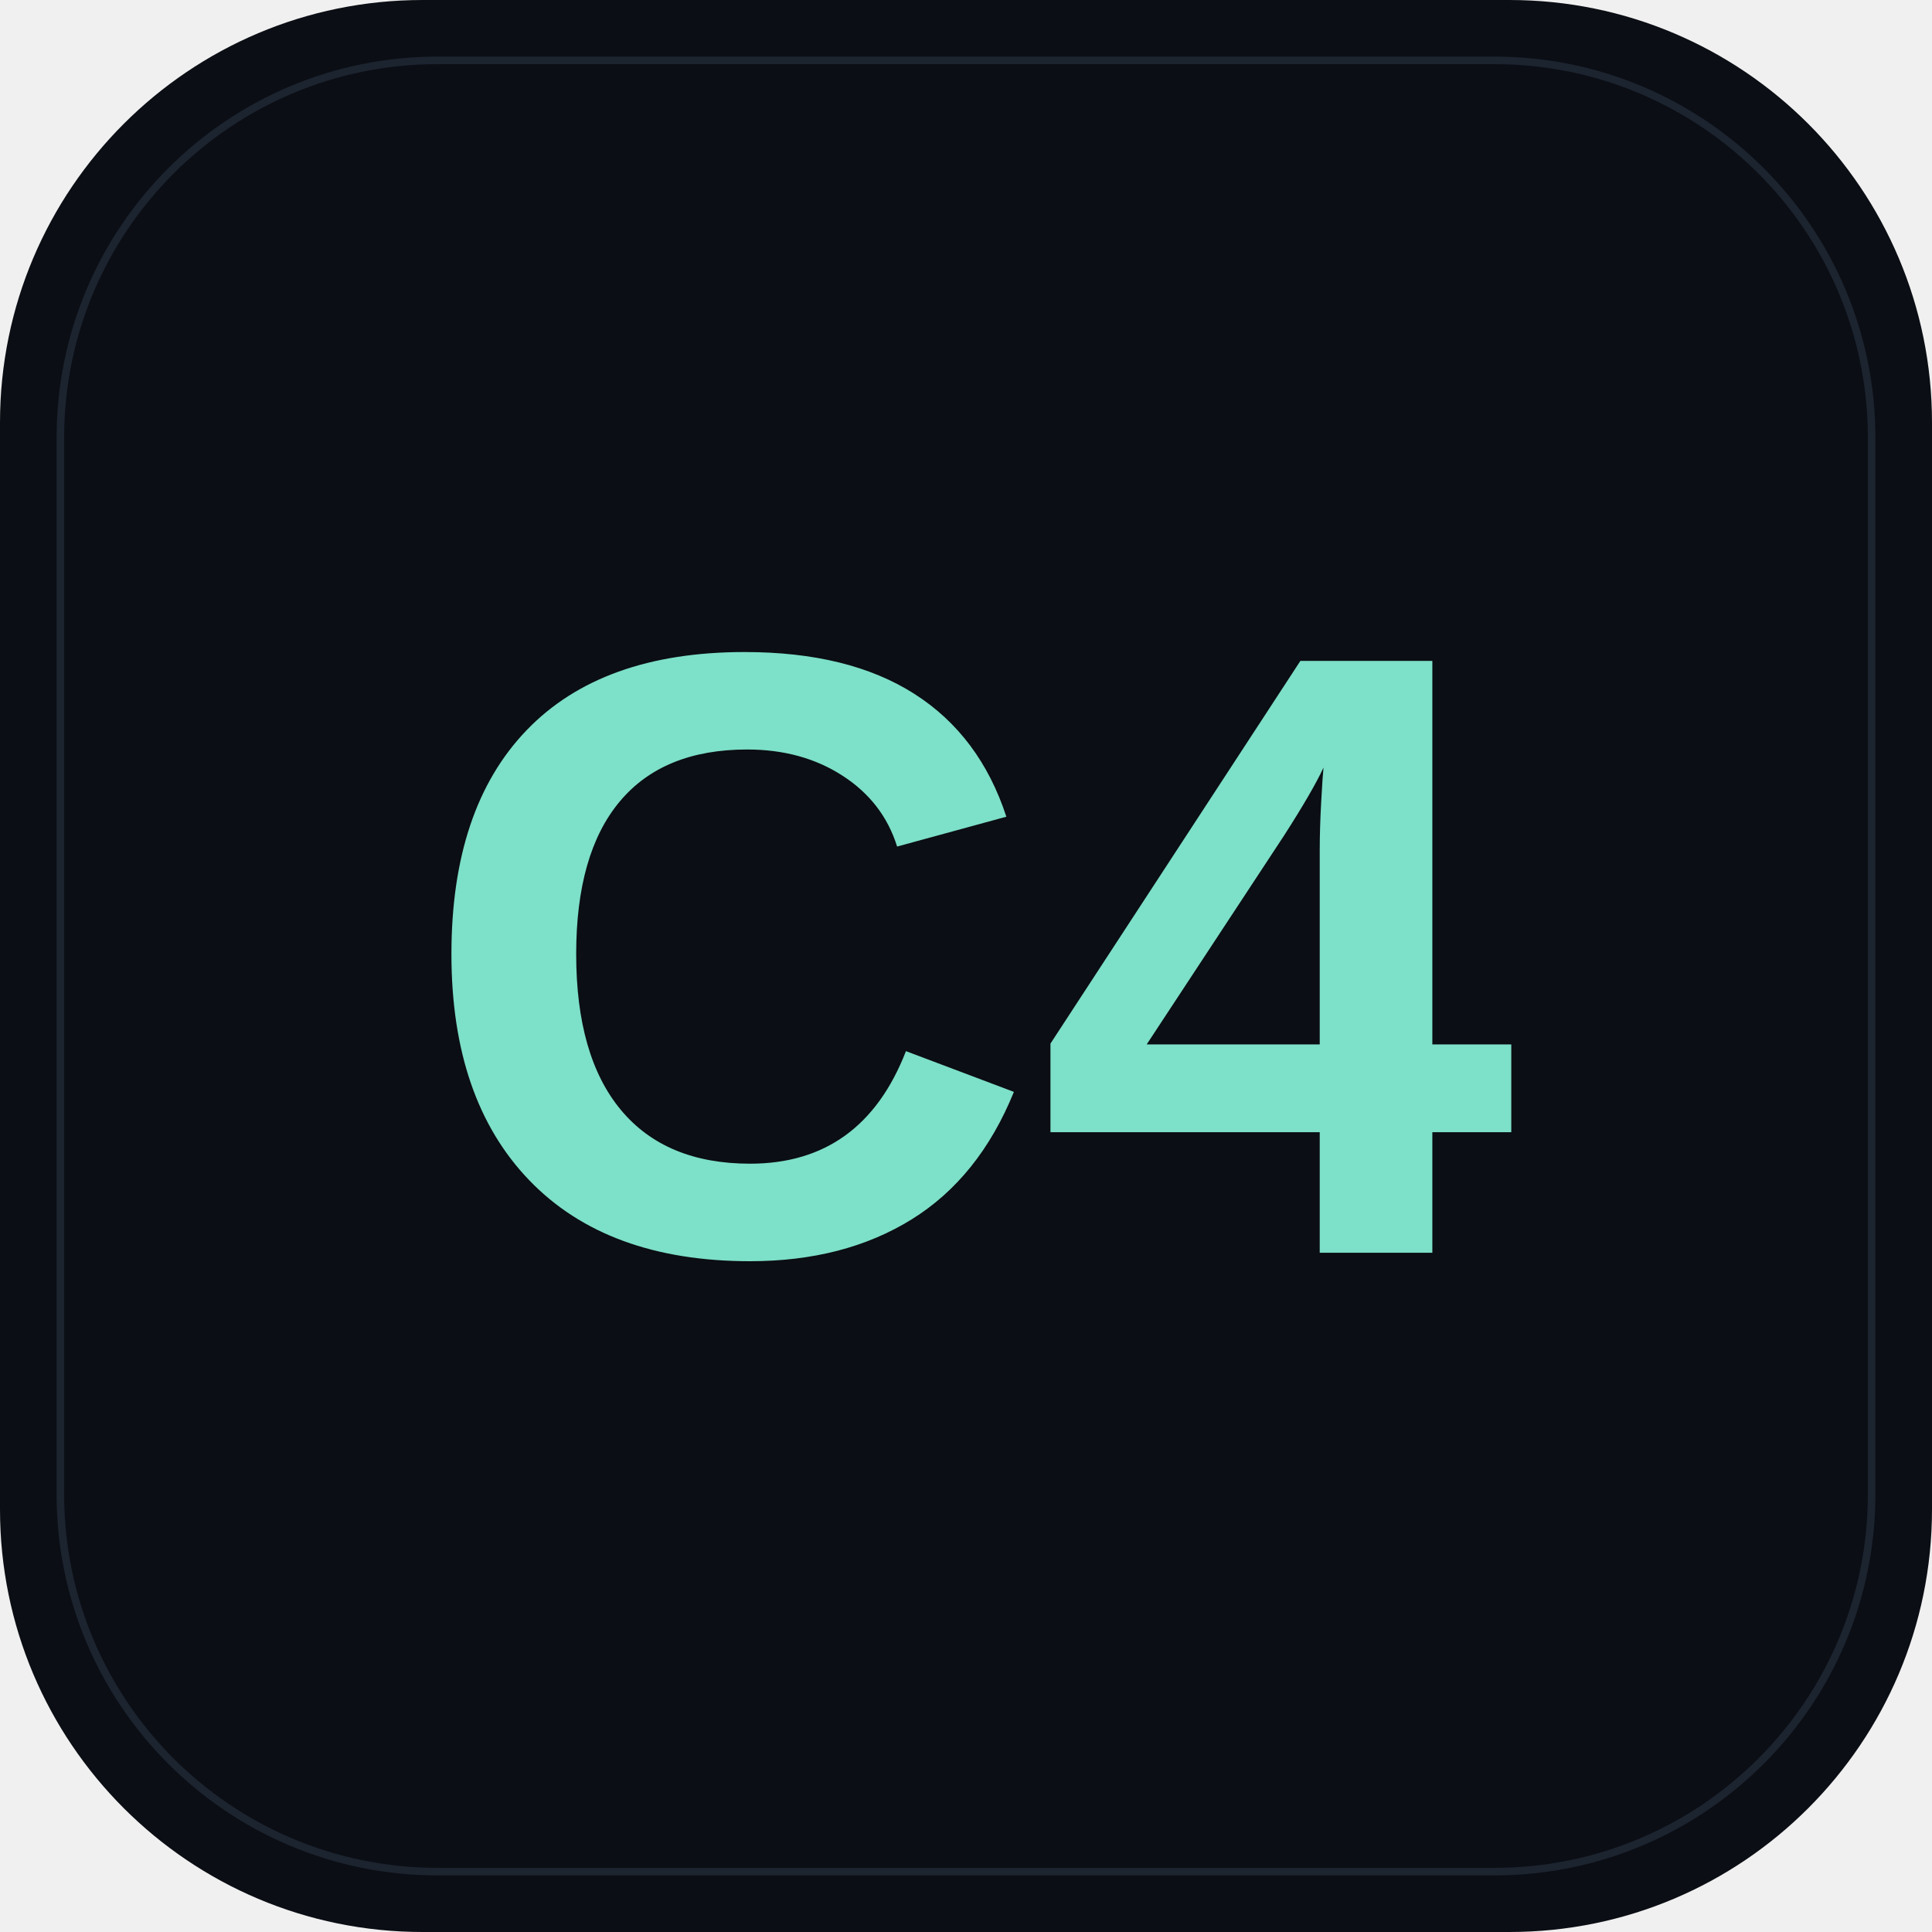
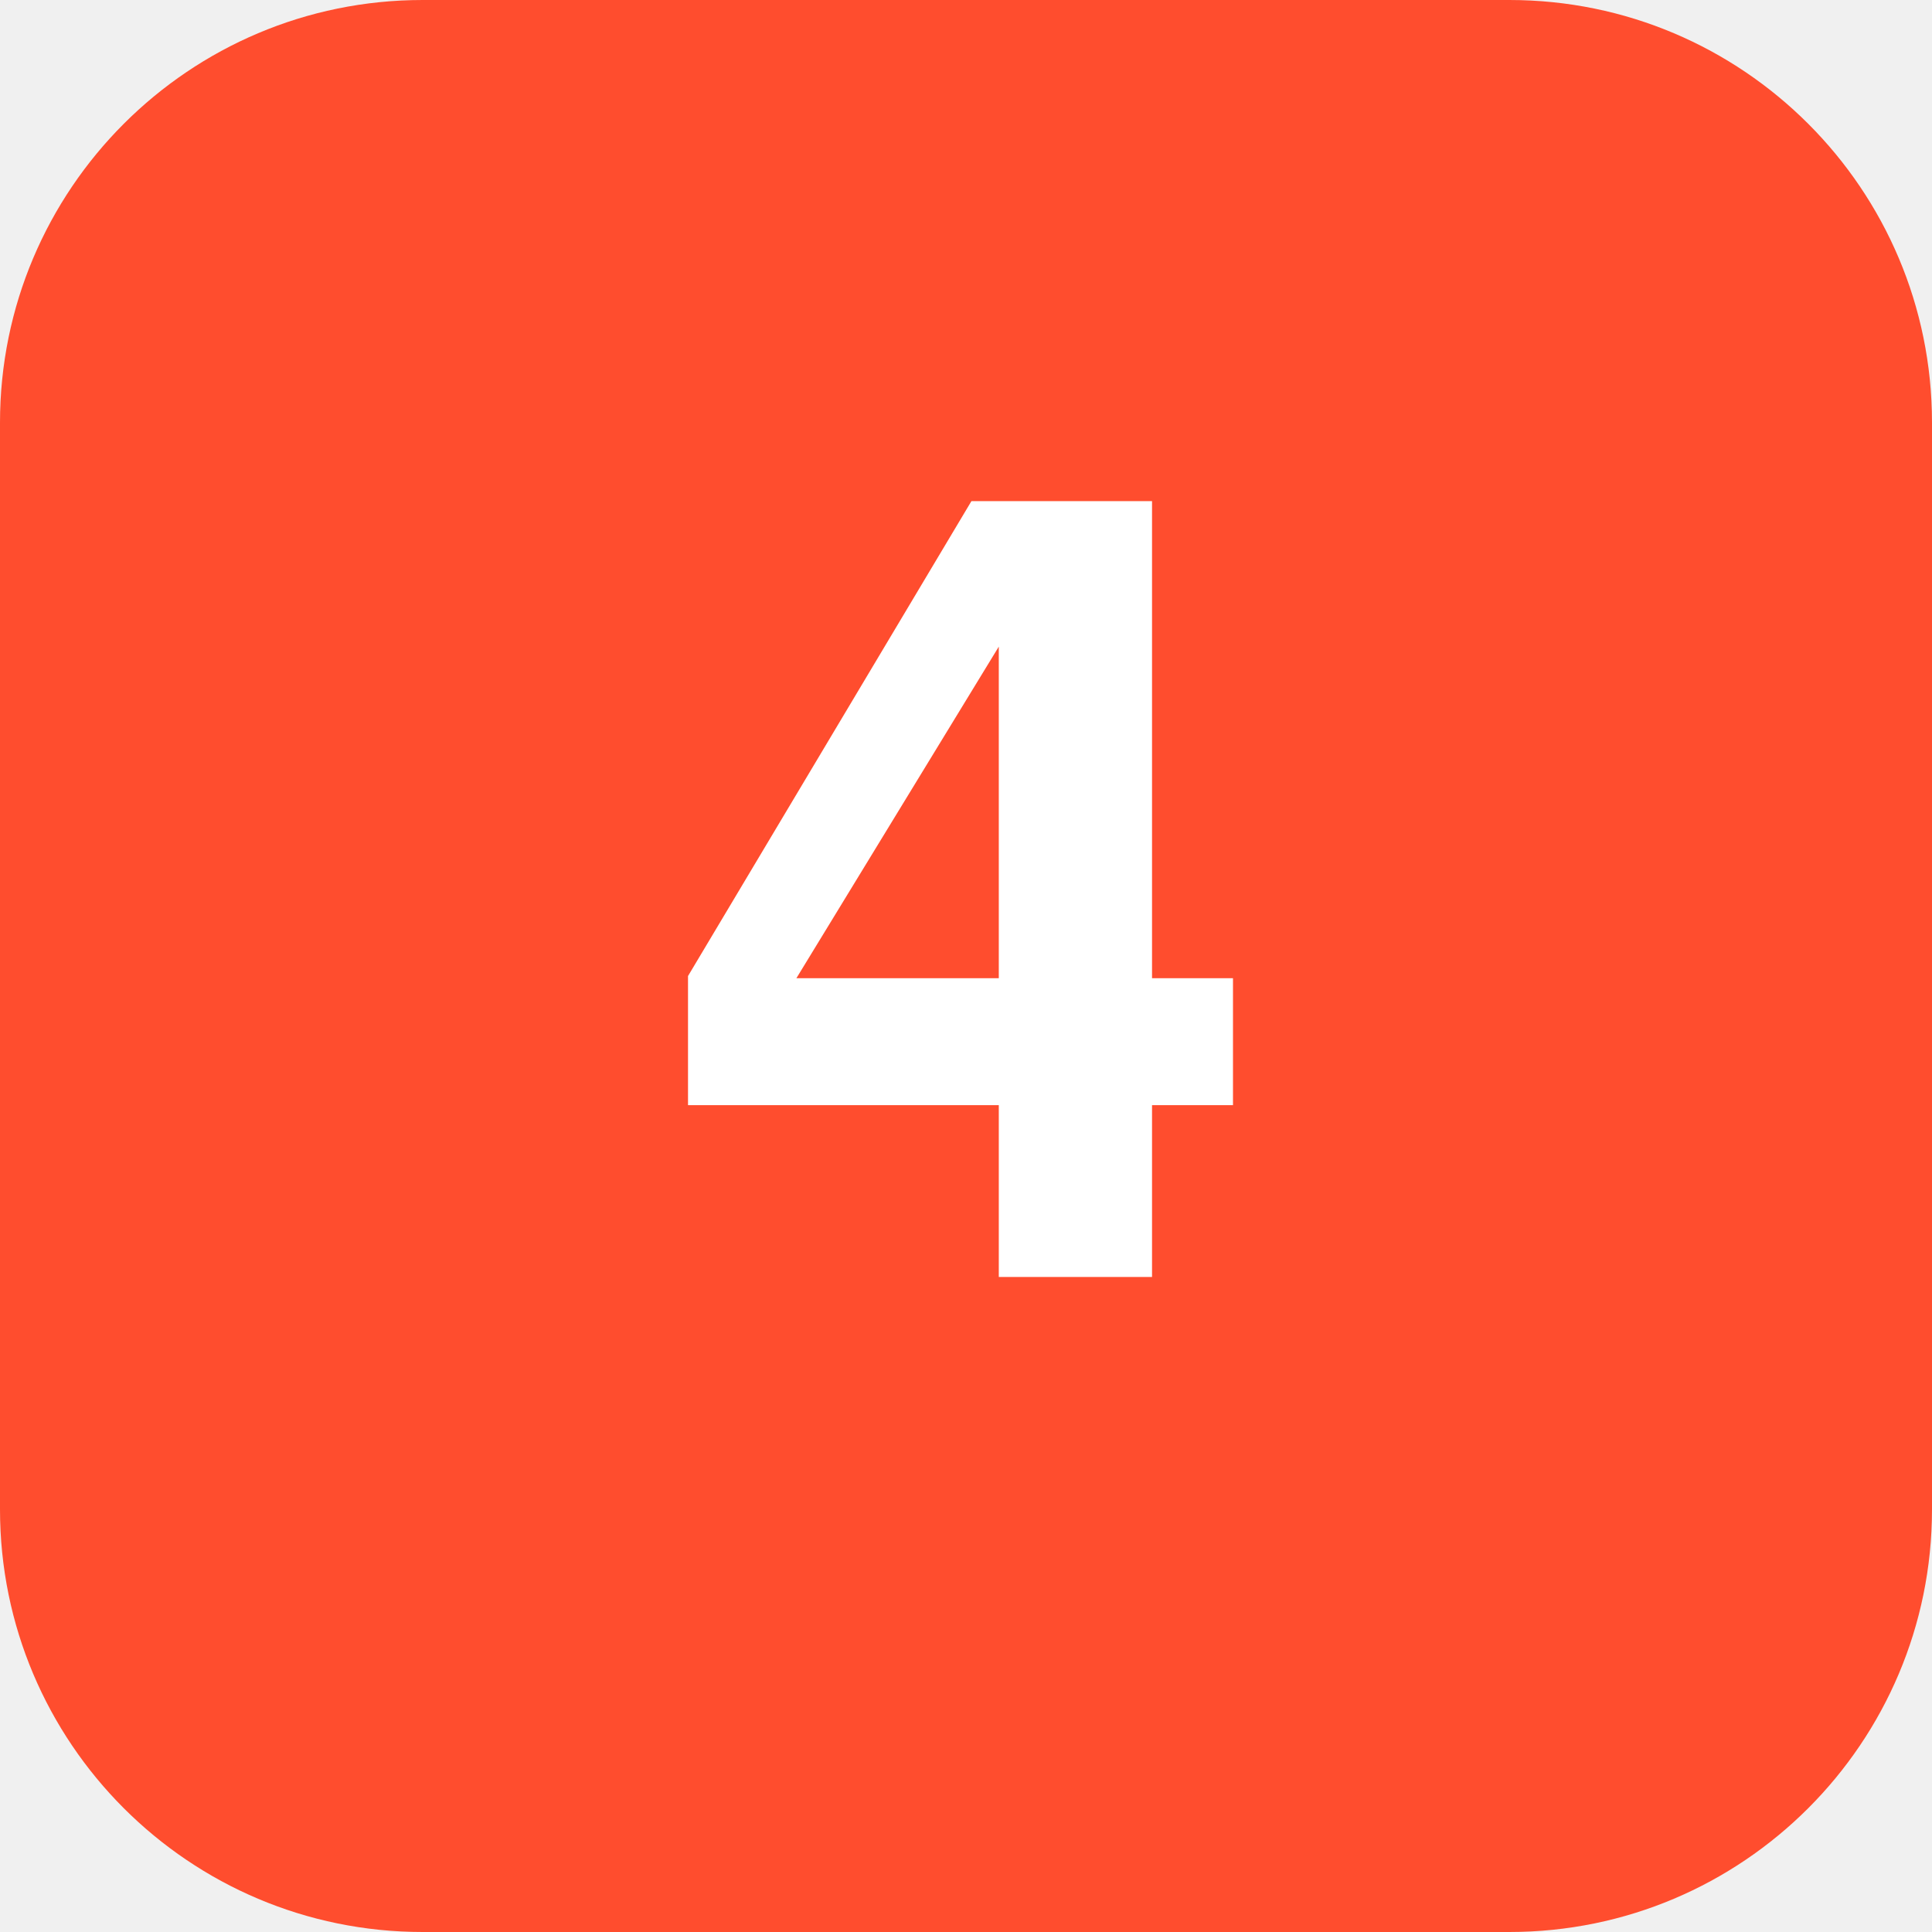
<svg xmlns="http://www.w3.org/2000/svg" width="512" height="512" viewBox="0 0 512 512">
-   <rect width="512" height="512" rx="112" fill="#0B0E14" />
-   <rect x="16" y="16" width="480" height="480" rx="100" fill="none" stroke="#1C2430" stroke-width="2" />
-   <text x="256" y="332" font-family="Arial, Helvetica, sans-serif" font-size="228" font-weight="700" fill="#7DE0C8" text-anchor="middle">C4</text>
+   <rect width="512" height="512" rx="112" fill="#FF4D2E" />
+   <text x="256" y="272" font-family="Helvetica Neue, Helvetica, Arial, sans-serif" font-weight="900" font-size="290" fill="#FFFFFF" text-anchor="middle" dominant-baseline="central">4</text>
</svg>
